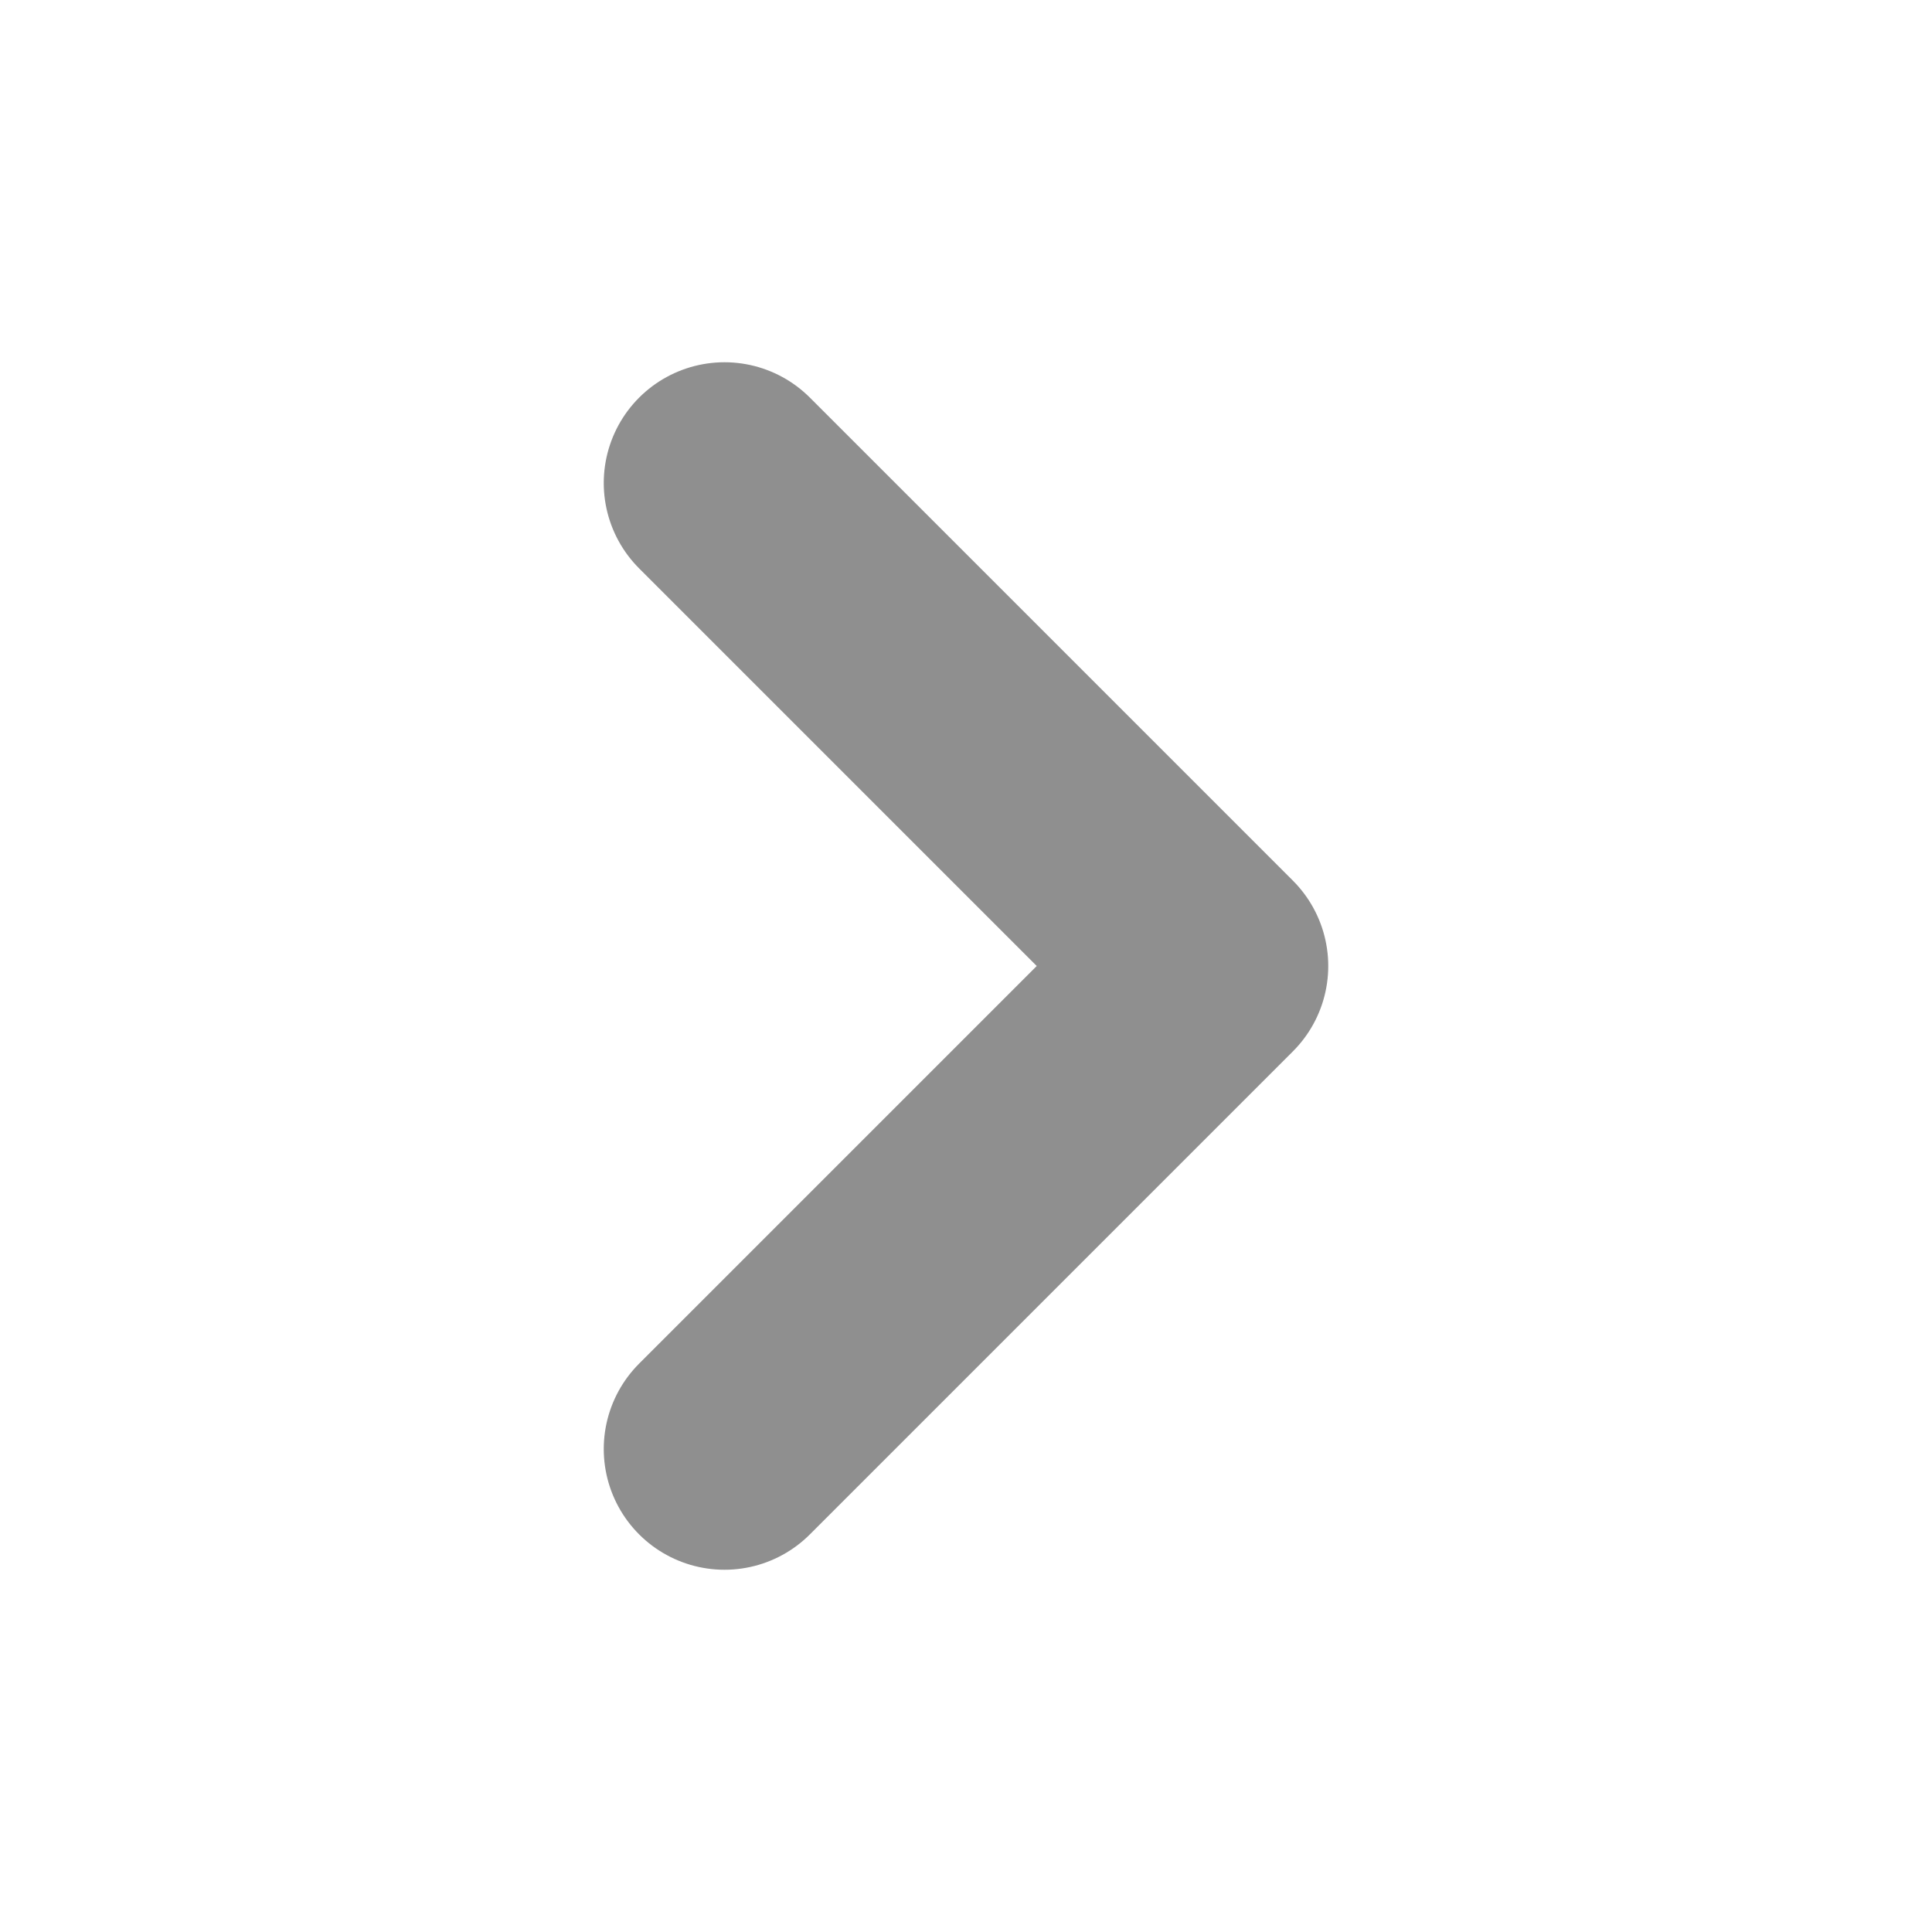
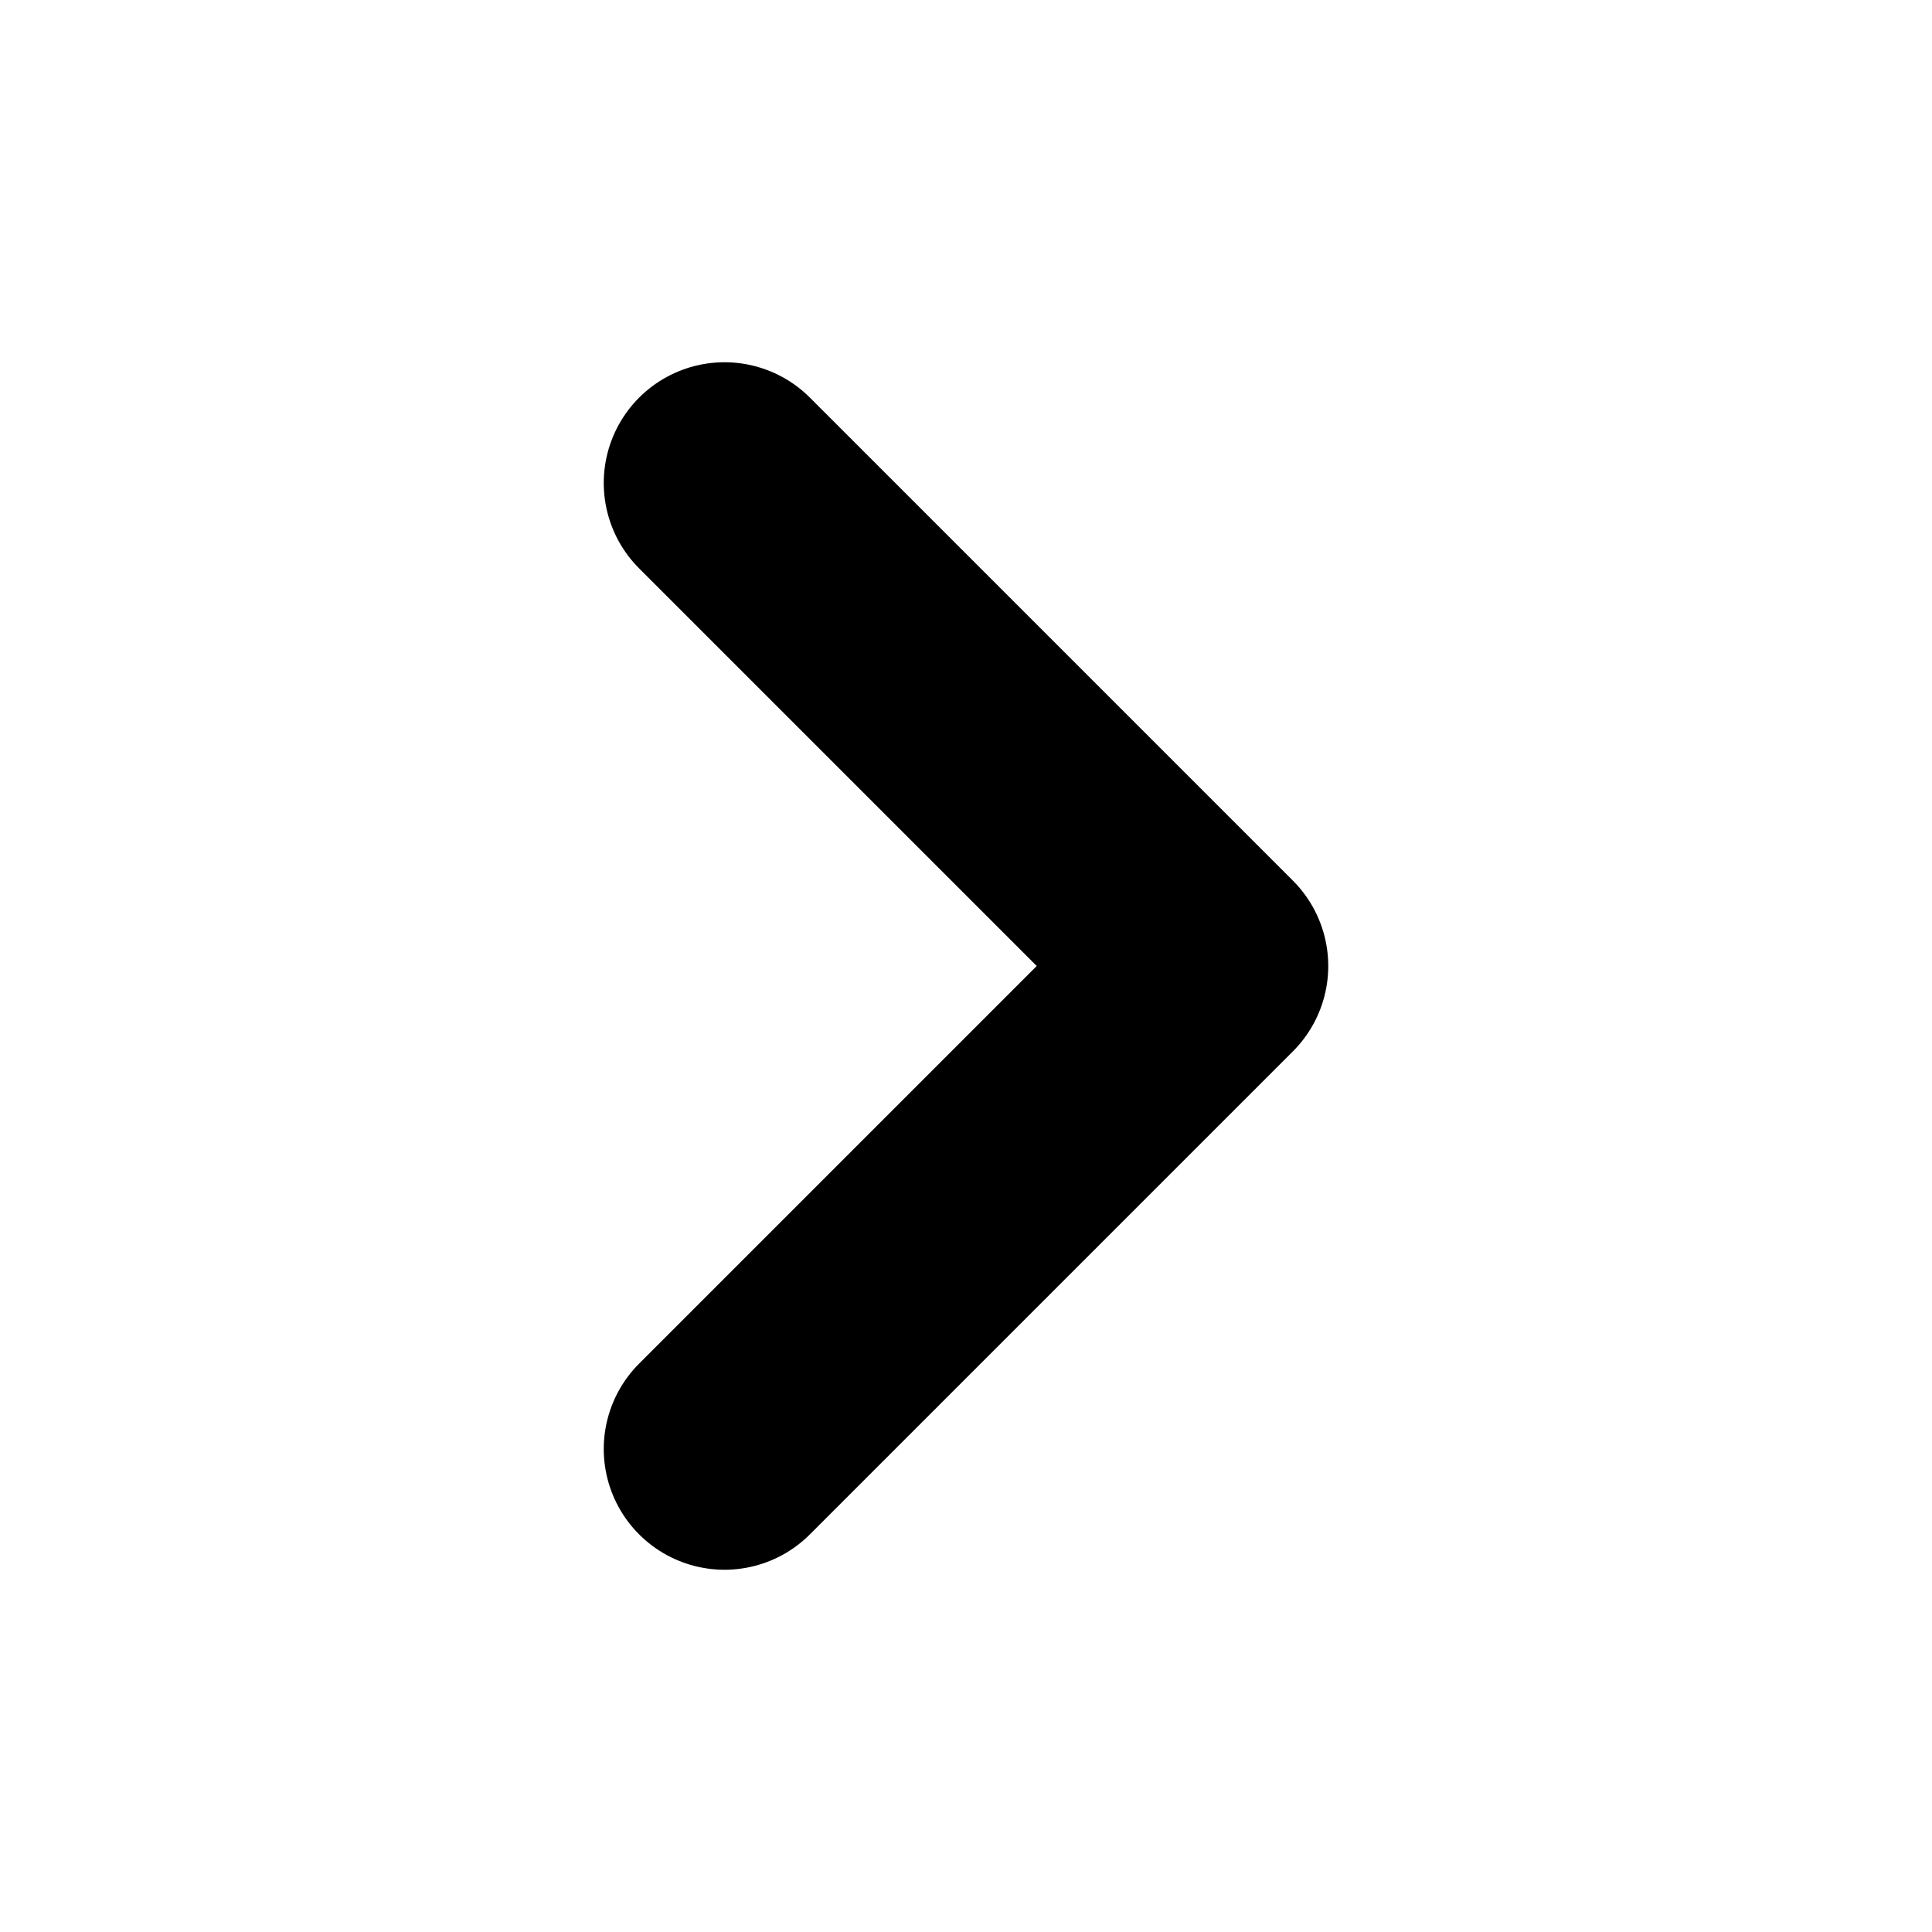
<svg xmlns="http://www.w3.org/2000/svg" width="16" height="16" viewBox="0 0 16 16" fill="none">
-   <path d="M6 12L10 8L6 4" stroke="#8F8F8F" stroke-width="2" stroke-linecap="round" stroke-linejoin="round" />
+   <path d="M6 12L10 8L6 4" stroke="currentColor" stroke-width="2" stroke-linecap="round" stroke-linejoin="round" />
</svg>
